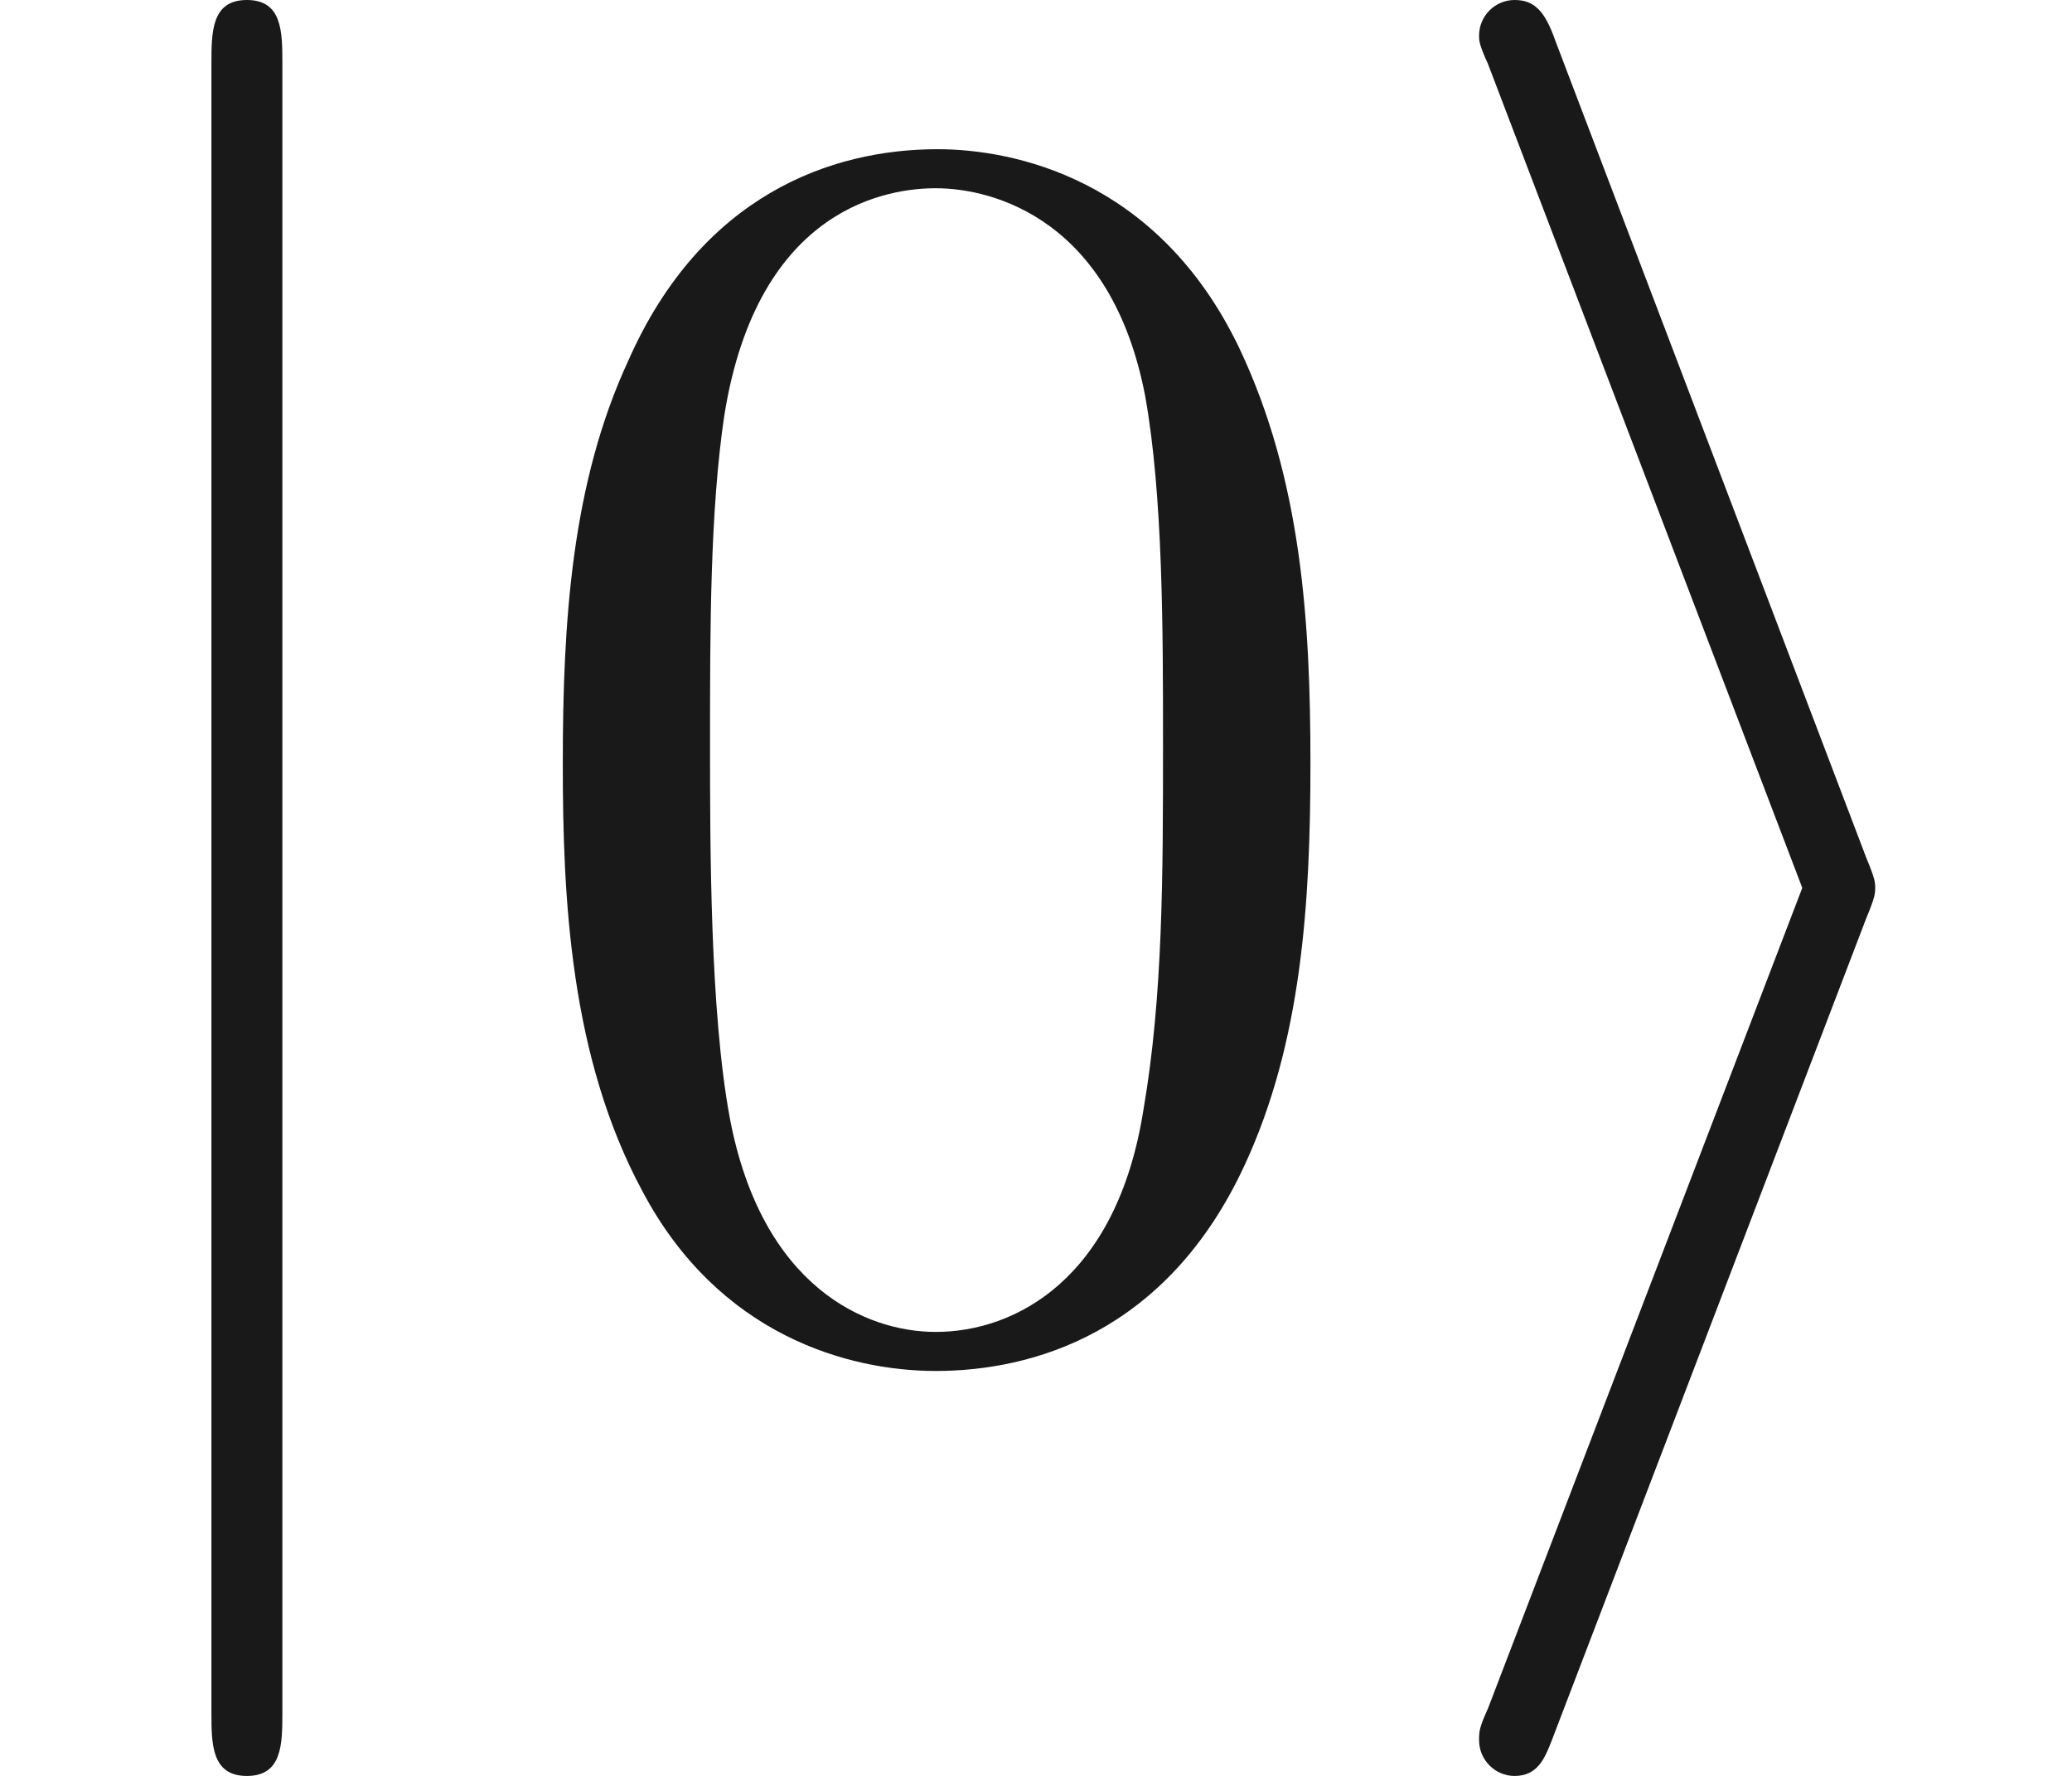
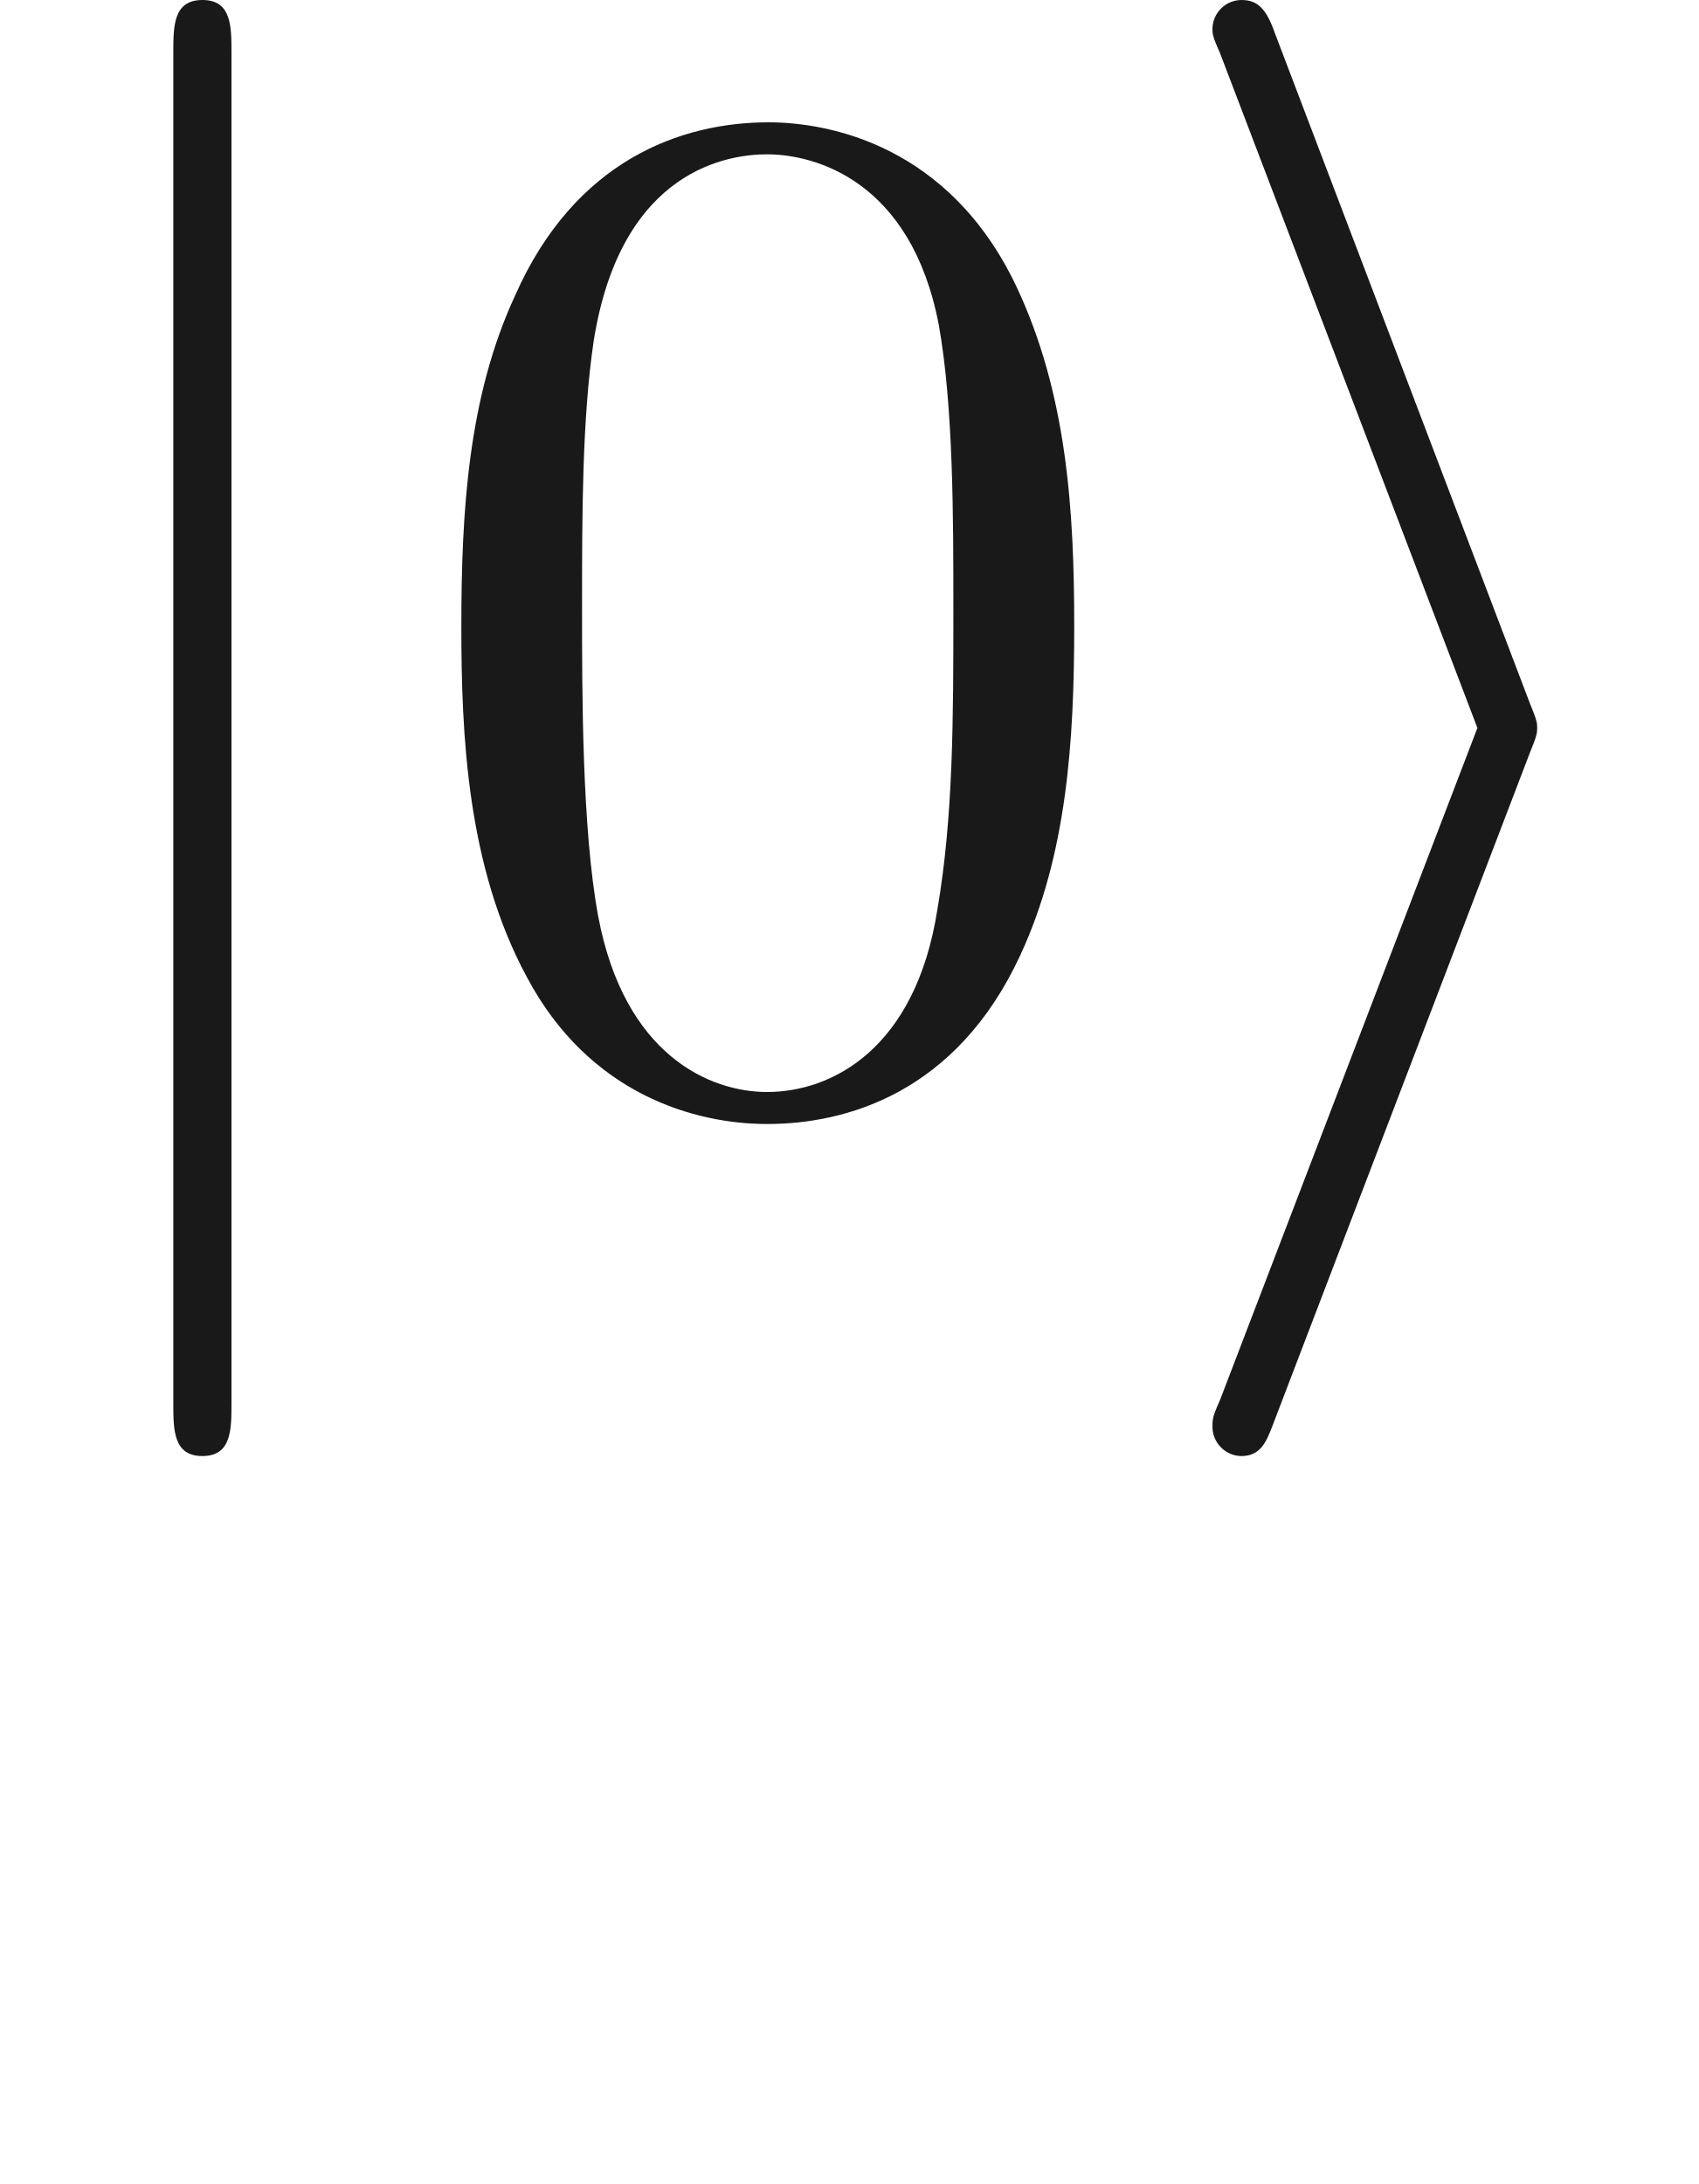
- <svg xmlns="http://www.w3.org/2000/svg" xmlns:ns1="http://github.com/leegao/readme2tex/" xmlns:xlink="http://www.w3.org/1999/xlink" height="9.963pt" ns1:offset="2.4906600000000054" version="1.1" viewBox="-52.075 -69.509 11.623 9.963" width="11.623pt">
+ <svg xmlns="http://www.w3.org/2000/svg" xmlns:ns1="https://github.com/leegao/readme2tex/" xmlns:xlink="http://www.w3.org/1999/xlink" height="14.944pt" ns1:offset="2.4906600000000054" version="1.1" viewBox="-52.075 -69.509 11.623 14.944" width="11.623pt">
  <defs>
    <path d="M2.72-2.321C2.77-2.441 2.77-2.461 2.77-2.491S2.77-2.54 2.72-2.66L.976-7.243C.917-7.412 .857-7.472 .747-7.472S.548-7.382 .548-7.273C.548-7.243 .548-7.223 .598-7.113L2.361-2.491L.598 2.112C.548 2.222 .548 2.242 .548 2.291C.548 2.401 .638 2.491 .747 2.491C.877 2.491 .917 2.391 .956 2.291L2.72-2.321Z" id="g0-105" />
    <path d="M1.584-7.113C1.584-7.293 1.584-7.472 1.385-7.472S1.186-7.293 1.186-7.113V2.132C1.186 2.311 1.186 2.491 1.385 2.491S1.584 2.311 1.584 2.132V-7.113Z" id="g0-106" />
    <path d="M4.583-3.188C4.583-3.985 4.533-4.782 4.184-5.519C3.726-6.476 2.909-6.635 2.491-6.635C1.893-6.635 1.166-6.376 .757-5.45C.438-4.762 .389-3.985 .389-3.188C.389-2.441 .428-1.544 .837-.787C1.265 .02 1.993 .219 2.481 .219C3.019 .219 3.776 .01 4.214-.936C4.533-1.624 4.583-2.401 4.583-3.188ZM2.481 0C2.092 0 1.504-.249 1.325-1.205C1.215-1.803 1.215-2.72 1.215-3.308C1.215-3.945 1.215-4.603 1.295-5.141C1.484-6.326 2.232-6.416 2.481-6.416C2.809-6.416 3.467-6.237 3.656-5.25C3.756-4.692 3.756-3.935 3.756-3.308C3.756-2.56 3.756-1.883 3.646-1.245C3.497-.299 2.929 0 2.481 0Z" id="g1-48" />
    <path d="M3.318-.757C3.357-.359 3.626 .06 4.095 .06C4.304 .06 4.912-.08 4.912-.887V-1.445H4.663V-.887C4.663-.309 4.413-.249 4.304-.249C3.975-.249 3.935-.697 3.935-.747V-2.74C3.935-3.158 3.935-3.547 3.577-3.915C3.188-4.304 2.69-4.463 2.212-4.463C1.395-4.463 .707-3.995 .707-3.337C.707-3.039 .907-2.869 1.166-2.869C1.445-2.869 1.624-3.068 1.624-3.328C1.624-3.447 1.574-3.776 1.116-3.786C1.385-4.134 1.873-4.244 2.192-4.244C2.68-4.244 3.248-3.856 3.248-2.969V-2.6C2.74-2.57 2.042-2.54 1.415-2.242C.667-1.903 .418-1.385 .418-.946C.418-.139 1.385 .11 2.012 .11C2.67 .11 3.128-.289 3.318-.757ZM3.248-2.391V-1.395C3.248-.448 2.531-.11 2.082-.11C1.594-.11 1.186-.458 1.186-.956C1.186-1.504 1.604-2.331 3.248-2.391Z" id="g1-97" />
  </defs>
  <g fill-opacity="0.9" id="page1">
    <use x="-52.075" y="-62.037" xlink:href="#g0-106" />
    <use x="-49.307" y="-62.037" xlink:href="#g1-48" />
    <use x="-44.326" y="-62.037" xlink:href="#g0-105" />
  </g>
</svg>
